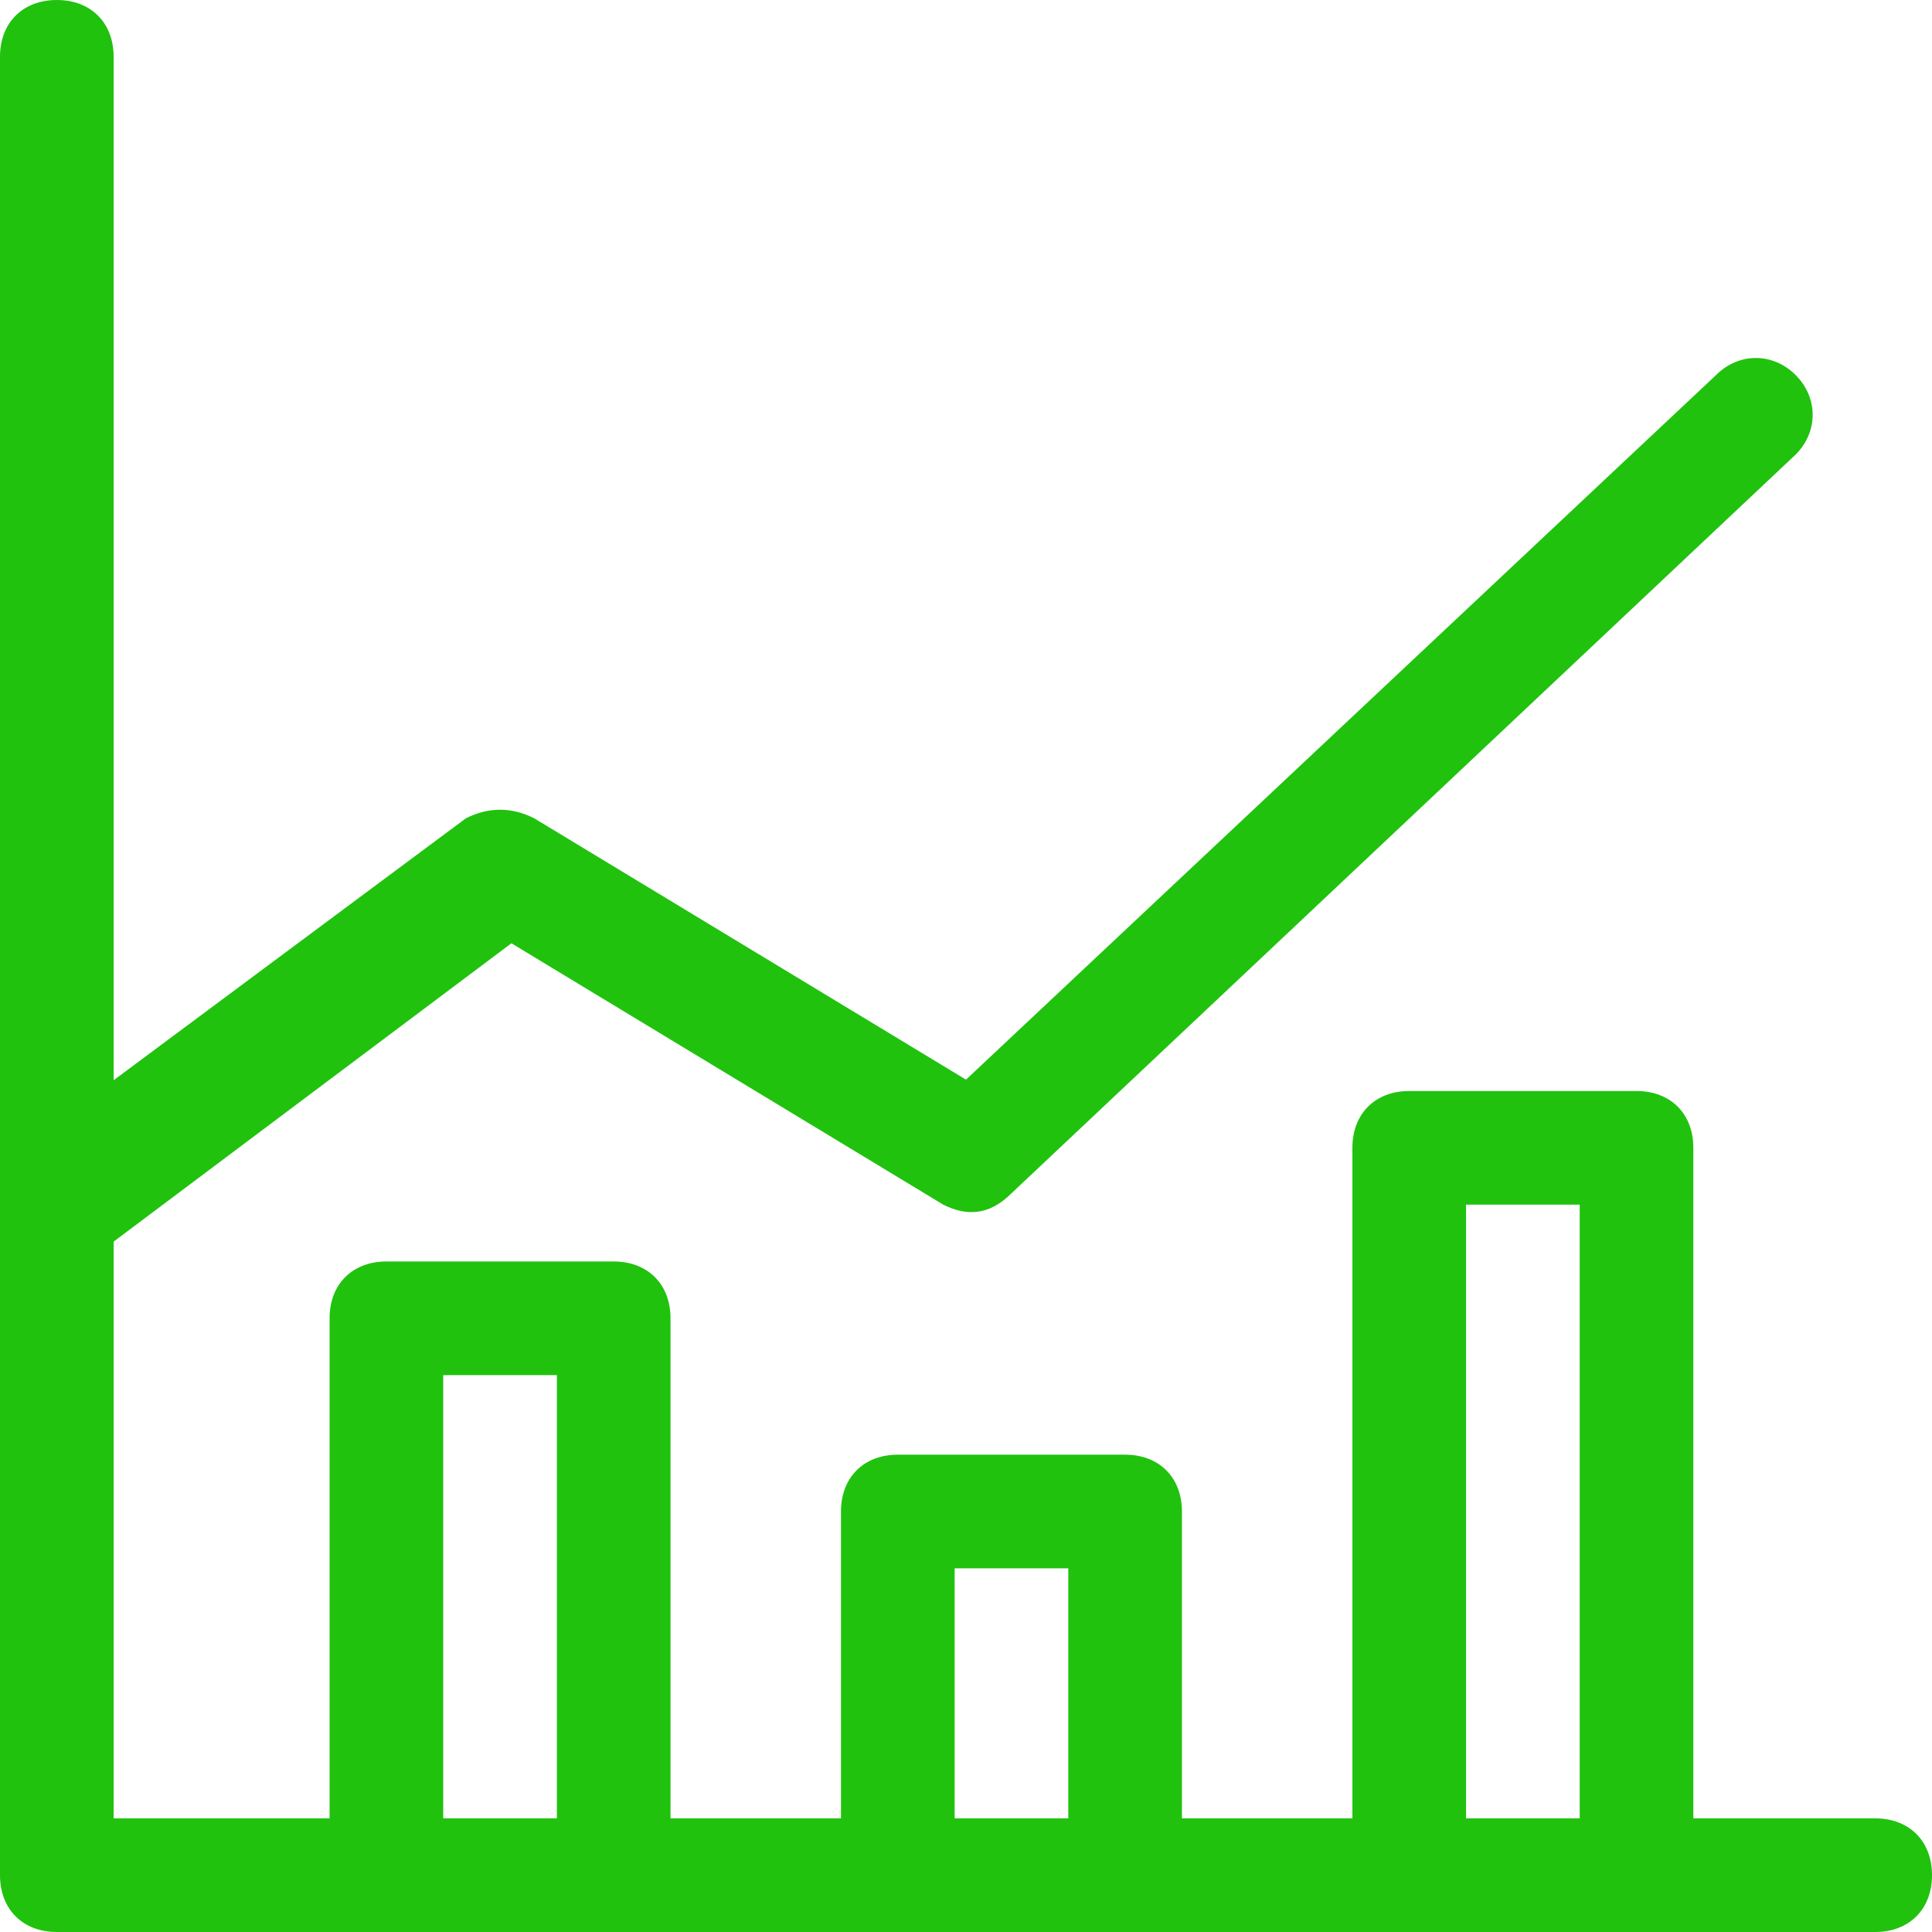
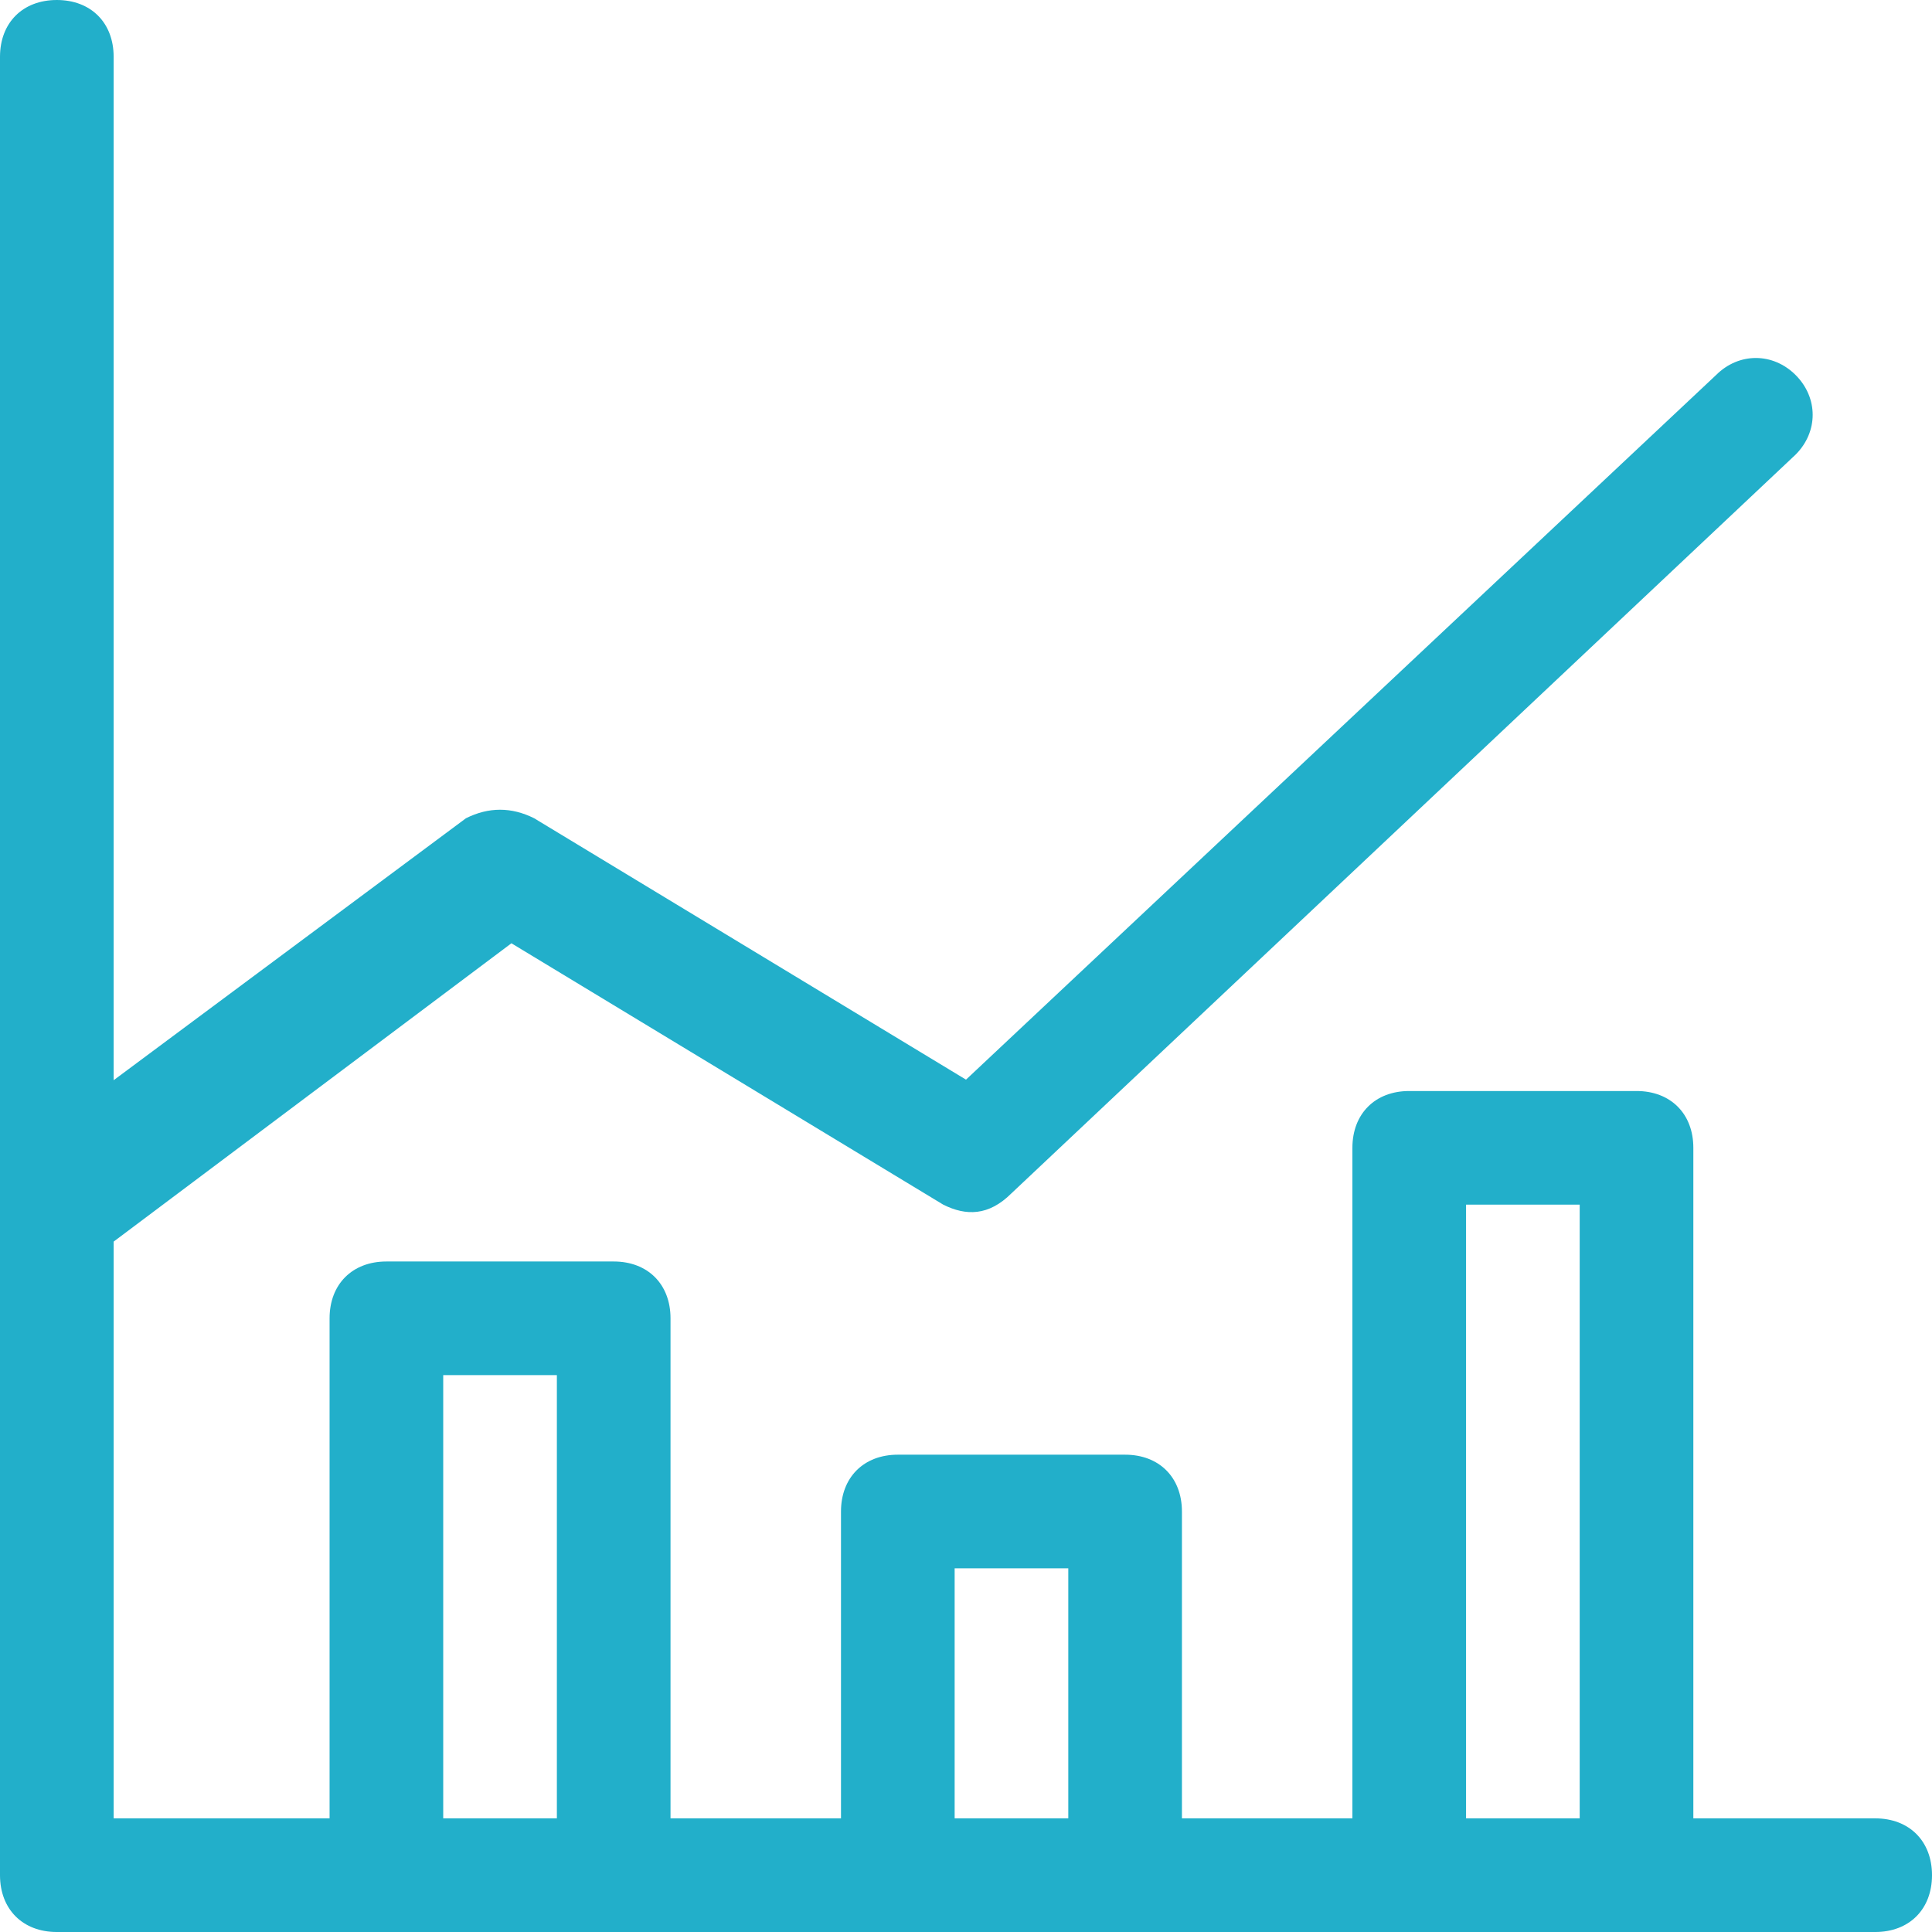
<svg xmlns="http://www.w3.org/2000/svg" version="1.1" viewBox="0 0 295.82 295.82" enable-background="new 0 0 295.82 295.82" width="512px" height="512px" class="">
  <g>
    <g>
-       <path d="m287.12,278.42h-27.842v-102.667c0-5.22-3.48-8.701-8.701-8.701h-34.802c-5.22,0-8.701,3.48-8.701,8.701v102.667h-26.102v-46.983c0-5.22-3.48-8.701-8.701-8.701h-34.801c-5.22,0-8.701,3.48-8.701,8.701v46.983h-26.102v-76.565c0-5.22-3.48-8.701-8.701-8.701h-34.801c-5.22,0-8.701,3.48-8.701,8.701v76.565h-33.062v-88.311l60.904-45.678 66.124,40.023c3.48,1.74 6.96,1.74 10.441-1.74l120.068-113.109c3.48-3.48 3.48-8.701 0-12.181-3.48-3.48-8.701-3.48-12.181,0l-114.848,107.887-66.124-40.023c-3.48-1.74-6.96-1.74-10.441,0l-53.944,40.11v-156.697c3.55271e-15-5.221-3.48-8.701-8.7-8.701s-8.701,3.48-8.701,8.701v278.419c0,5.22 3.48,8.701 8.701,8.701h278.419c5.22,0 8.701-3.48 8.701-8.701 0-5.22-3.48-8.7-8.701-8.7zm-62.644-93.967h17.401v93.966h-17.401v-93.966zm-78.305,55.684h17.401v38.283h-17.401v-38.283zm-78.306-29.582h17.401v67.865h-17.401v-67.865z" data-original="#000000" class="active-path" data-old_color="#DD0D0D" fill="#20C20E" />
+       <path d="m287.12,278.42h-27.842v-102.667c0-5.22-3.48-8.701-8.701-8.701h-34.802c-5.22,0-8.701,3.48-8.701,8.701v102.667h-26.102v-46.983c0-5.22-3.48-8.701-8.701-8.701h-34.801c-5.22,0-8.701,3.48-8.701,8.701v46.983h-26.102v-76.565c0-5.22-3.48-8.701-8.701-8.701h-34.801c-5.22,0-8.701,3.48-8.701,8.701v76.565h-33.062v-88.311l60.904-45.678 66.124,40.023c3.48,1.74 6.96,1.74 10.441-1.74l120.068-113.109c3.48-3.48 3.48-8.701 0-12.181-3.48-3.48-8.701-3.48-12.181,0l-114.848,107.887-66.124-40.023c-3.48-1.74-6.96-1.74-10.441,0l-53.944,40.11v-156.697c3.55271e-15-5.221-3.48-8.701-8.7-8.701s-8.701,3.48-8.701,8.701v278.419c0,5.22 3.48,8.701 8.701,8.701h278.419c5.22,0 8.701-3.48 8.701-8.701 0-5.22-3.48-8.7-8.701-8.7zm-62.644-93.967h17.401v93.966h-17.401v-93.966zm-78.305,55.684h17.401v38.283h-17.401v-38.283zm-78.306-29.582h17.401v67.865h-17.401v-67.865z" data-original="#000000" class="active-path" data-old_color="#DD0D0D" fill="#22AFCA" />
    </g>
  </g>
</svg>
